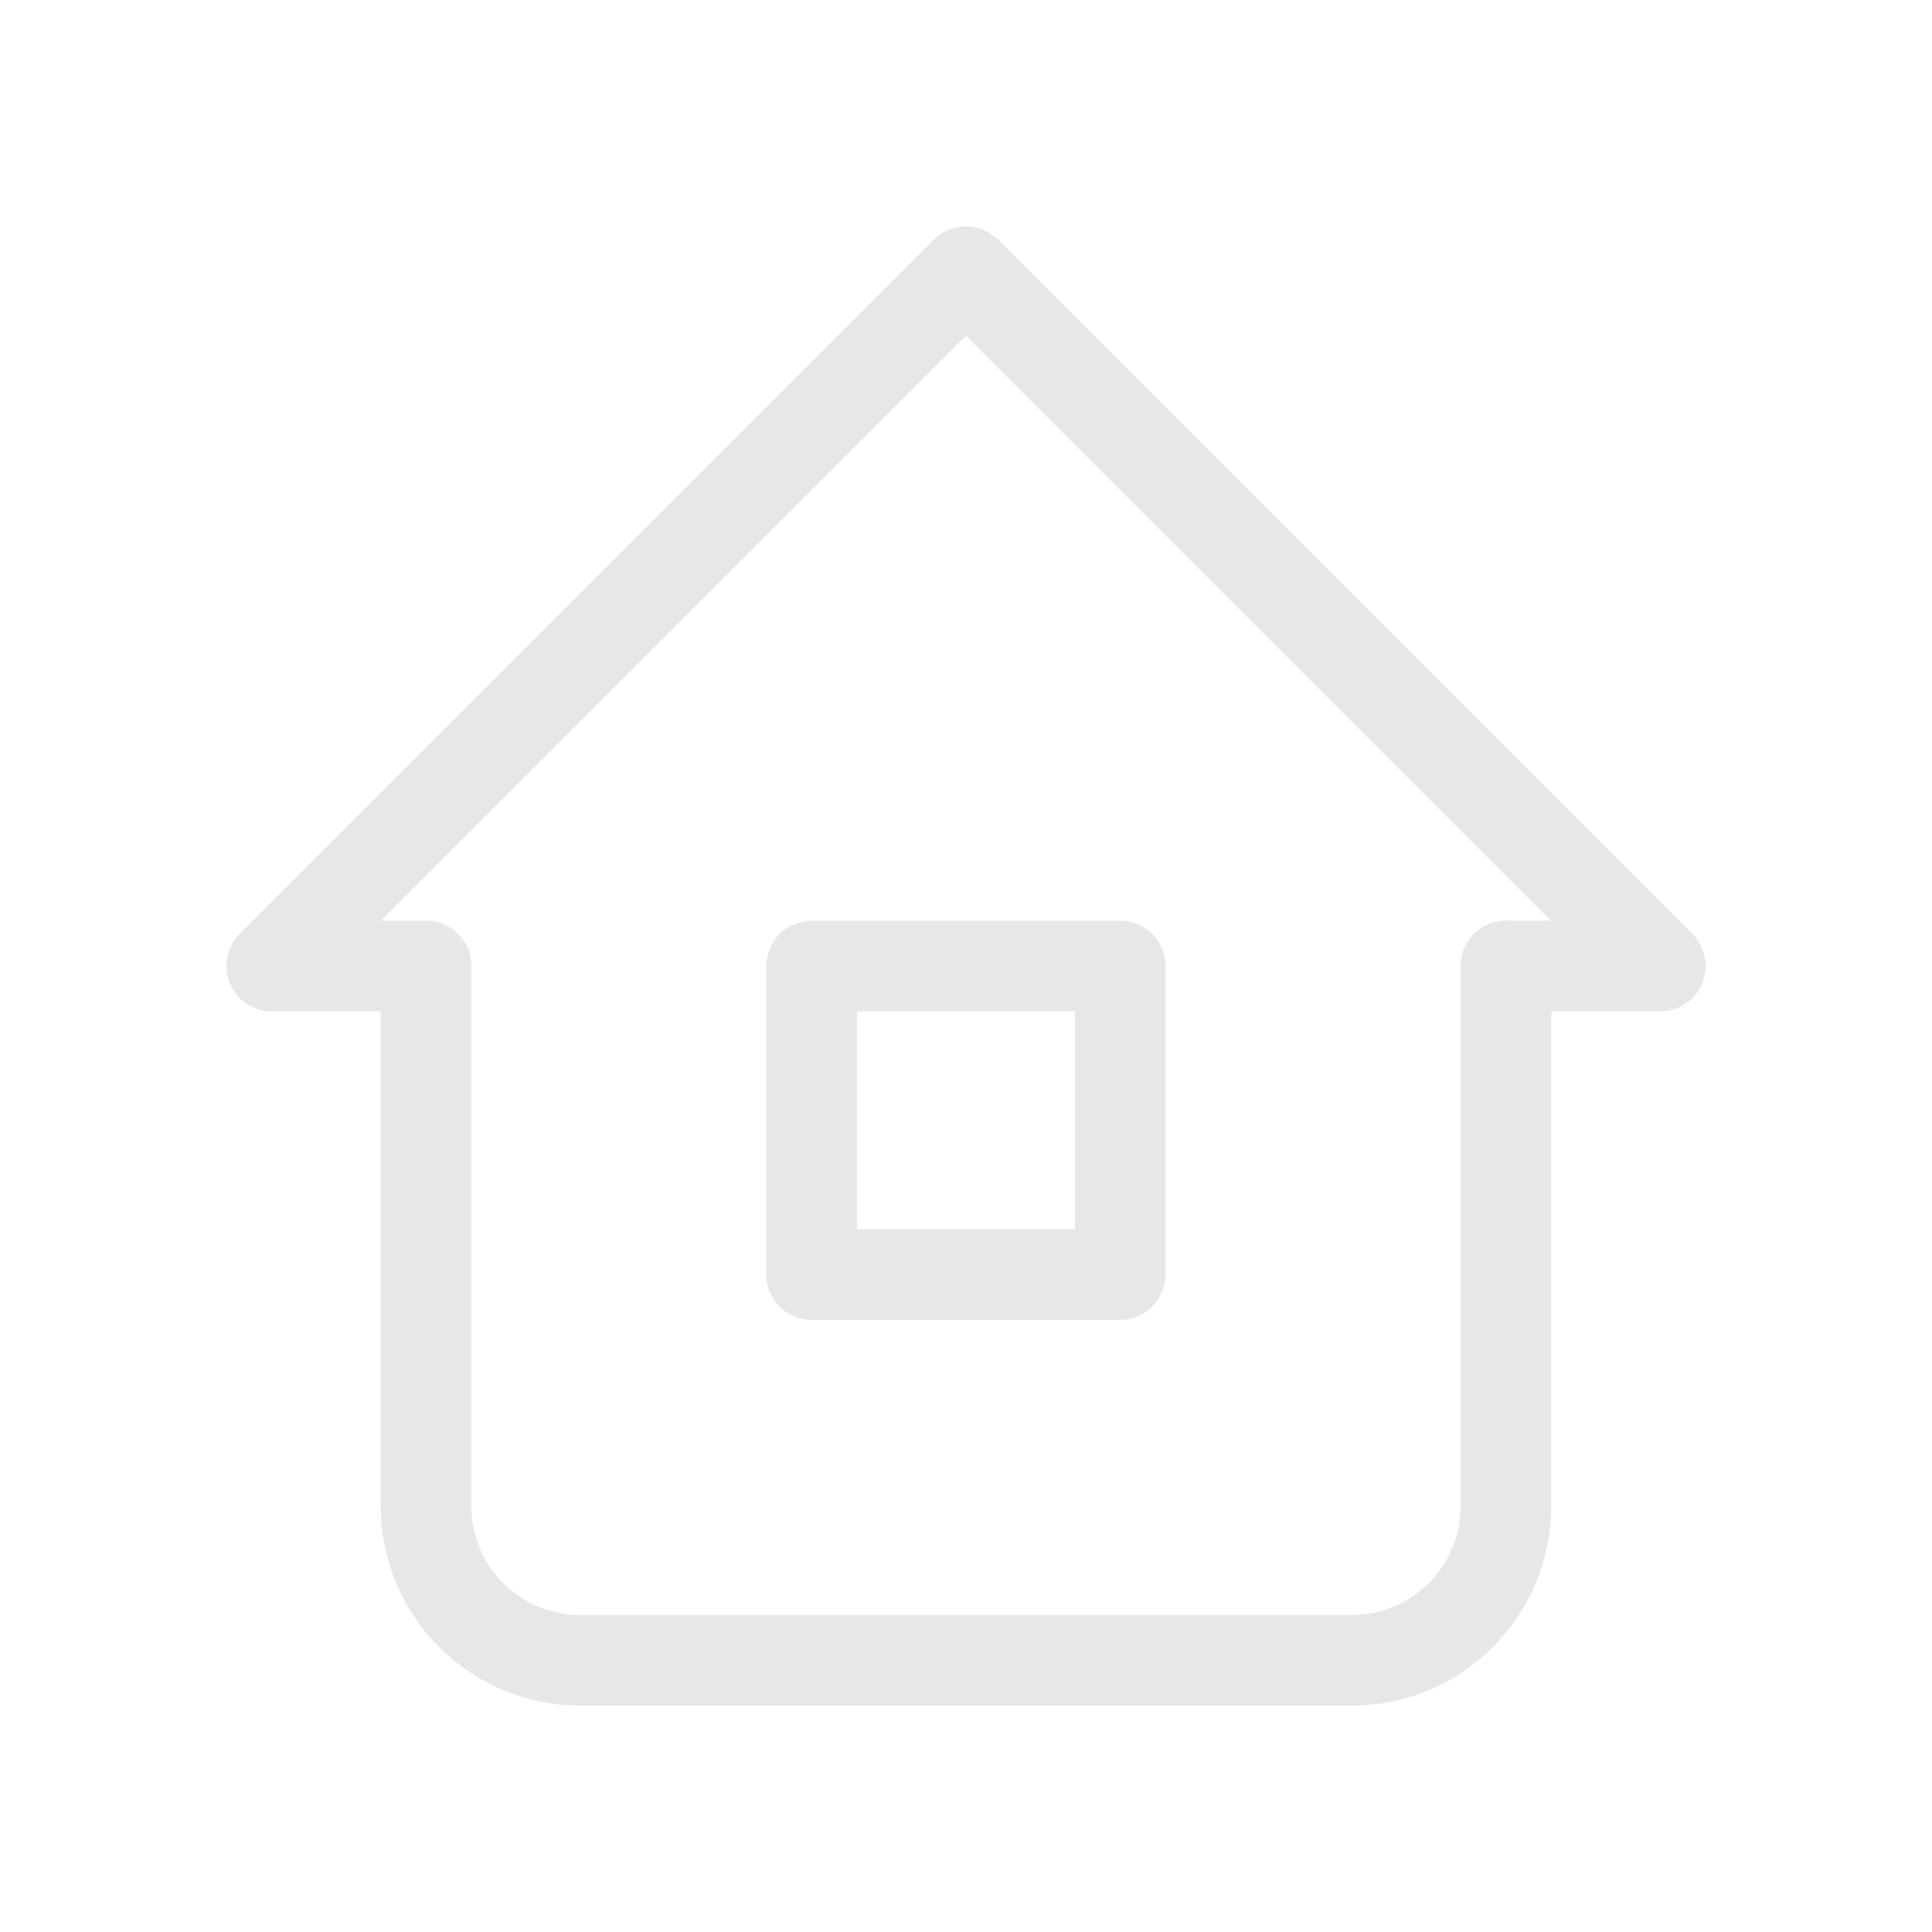
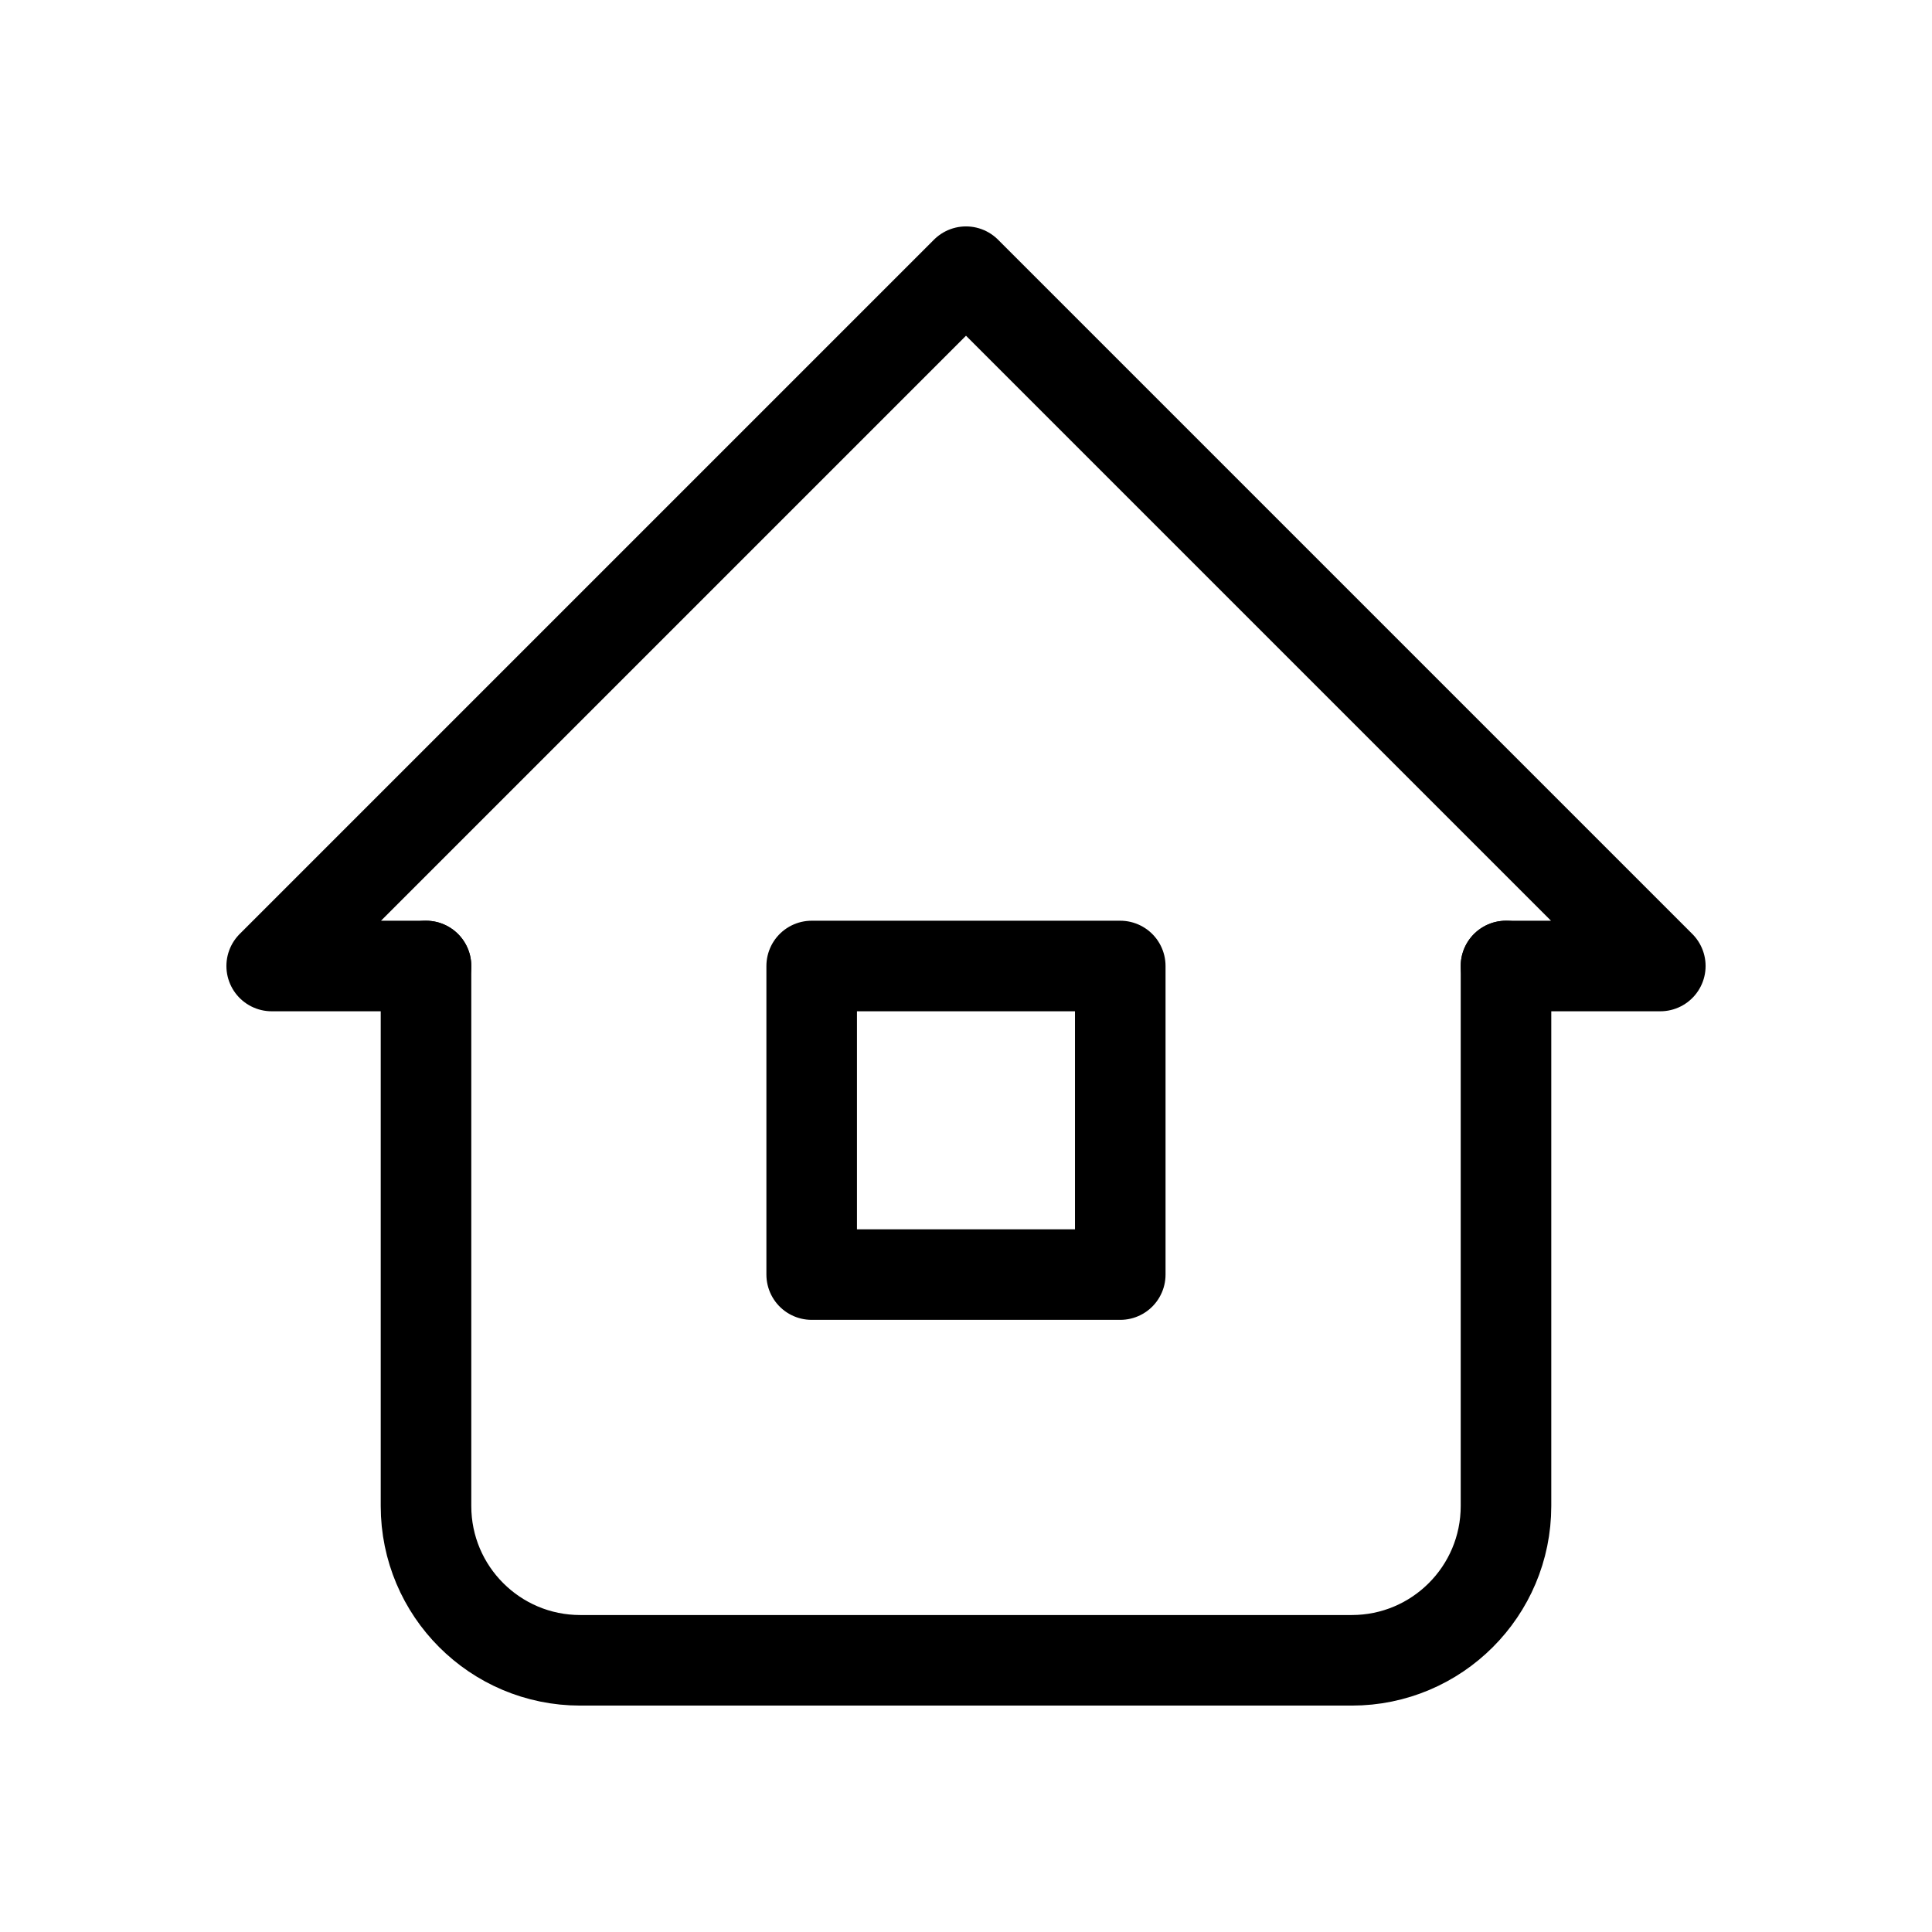
<svg xmlns="http://www.w3.org/2000/svg" width="32px" height="32px" viewBox="0 0 32 32" version="1.1">
  <defs>
    <filter id="filter-1">
-       <feColorMatrix in="SourceGraphic" type="matrix" values="0 0 0 0 0.8 0 0 0 0 0.8 0 0 0 0 0.8 0 0 0 1 0" />
+       <feColorMatrix in="SourceGraphic" type="matrix" values="0 0 0 0 0 0 0 0 0 0 0 0 0 0 0 0 0 0 1 0" />
    </filter>
  </defs>
  <g id="desktop_Account-Adresses" stroke="none" stroke-width="1" fill="none" fill-rule="evenodd" stroke-linecap="round" stroke-linejoin="round">
    <g filter="url(#filter-1)" id="home-2">
      <g transform="translate(4.5, 4.5)">
        <polyline id="Path" stroke="#000000" stroke-width="1.5" points="2.556 11.5 1.77635684e-15 11.5 11.5 0 23 11.5 20.444 11.5" />
        <path d="M2.556,11.5 L2.556,20.444 C2.556,21.856 3.7,23 5.111,23 L17.889,23 C19.3,23 20.444,21.856 20.444,20.444 L20.444,11.5" id="Path" stroke="#000000" stroke-width="1.5" />
        <rect id="Rectangle" stroke="#000000" stroke-width="1.5" x="8.944" y="11.5" width="5.111" height="5.111" />
      </g>
    </g>
  </g>
</svg>
